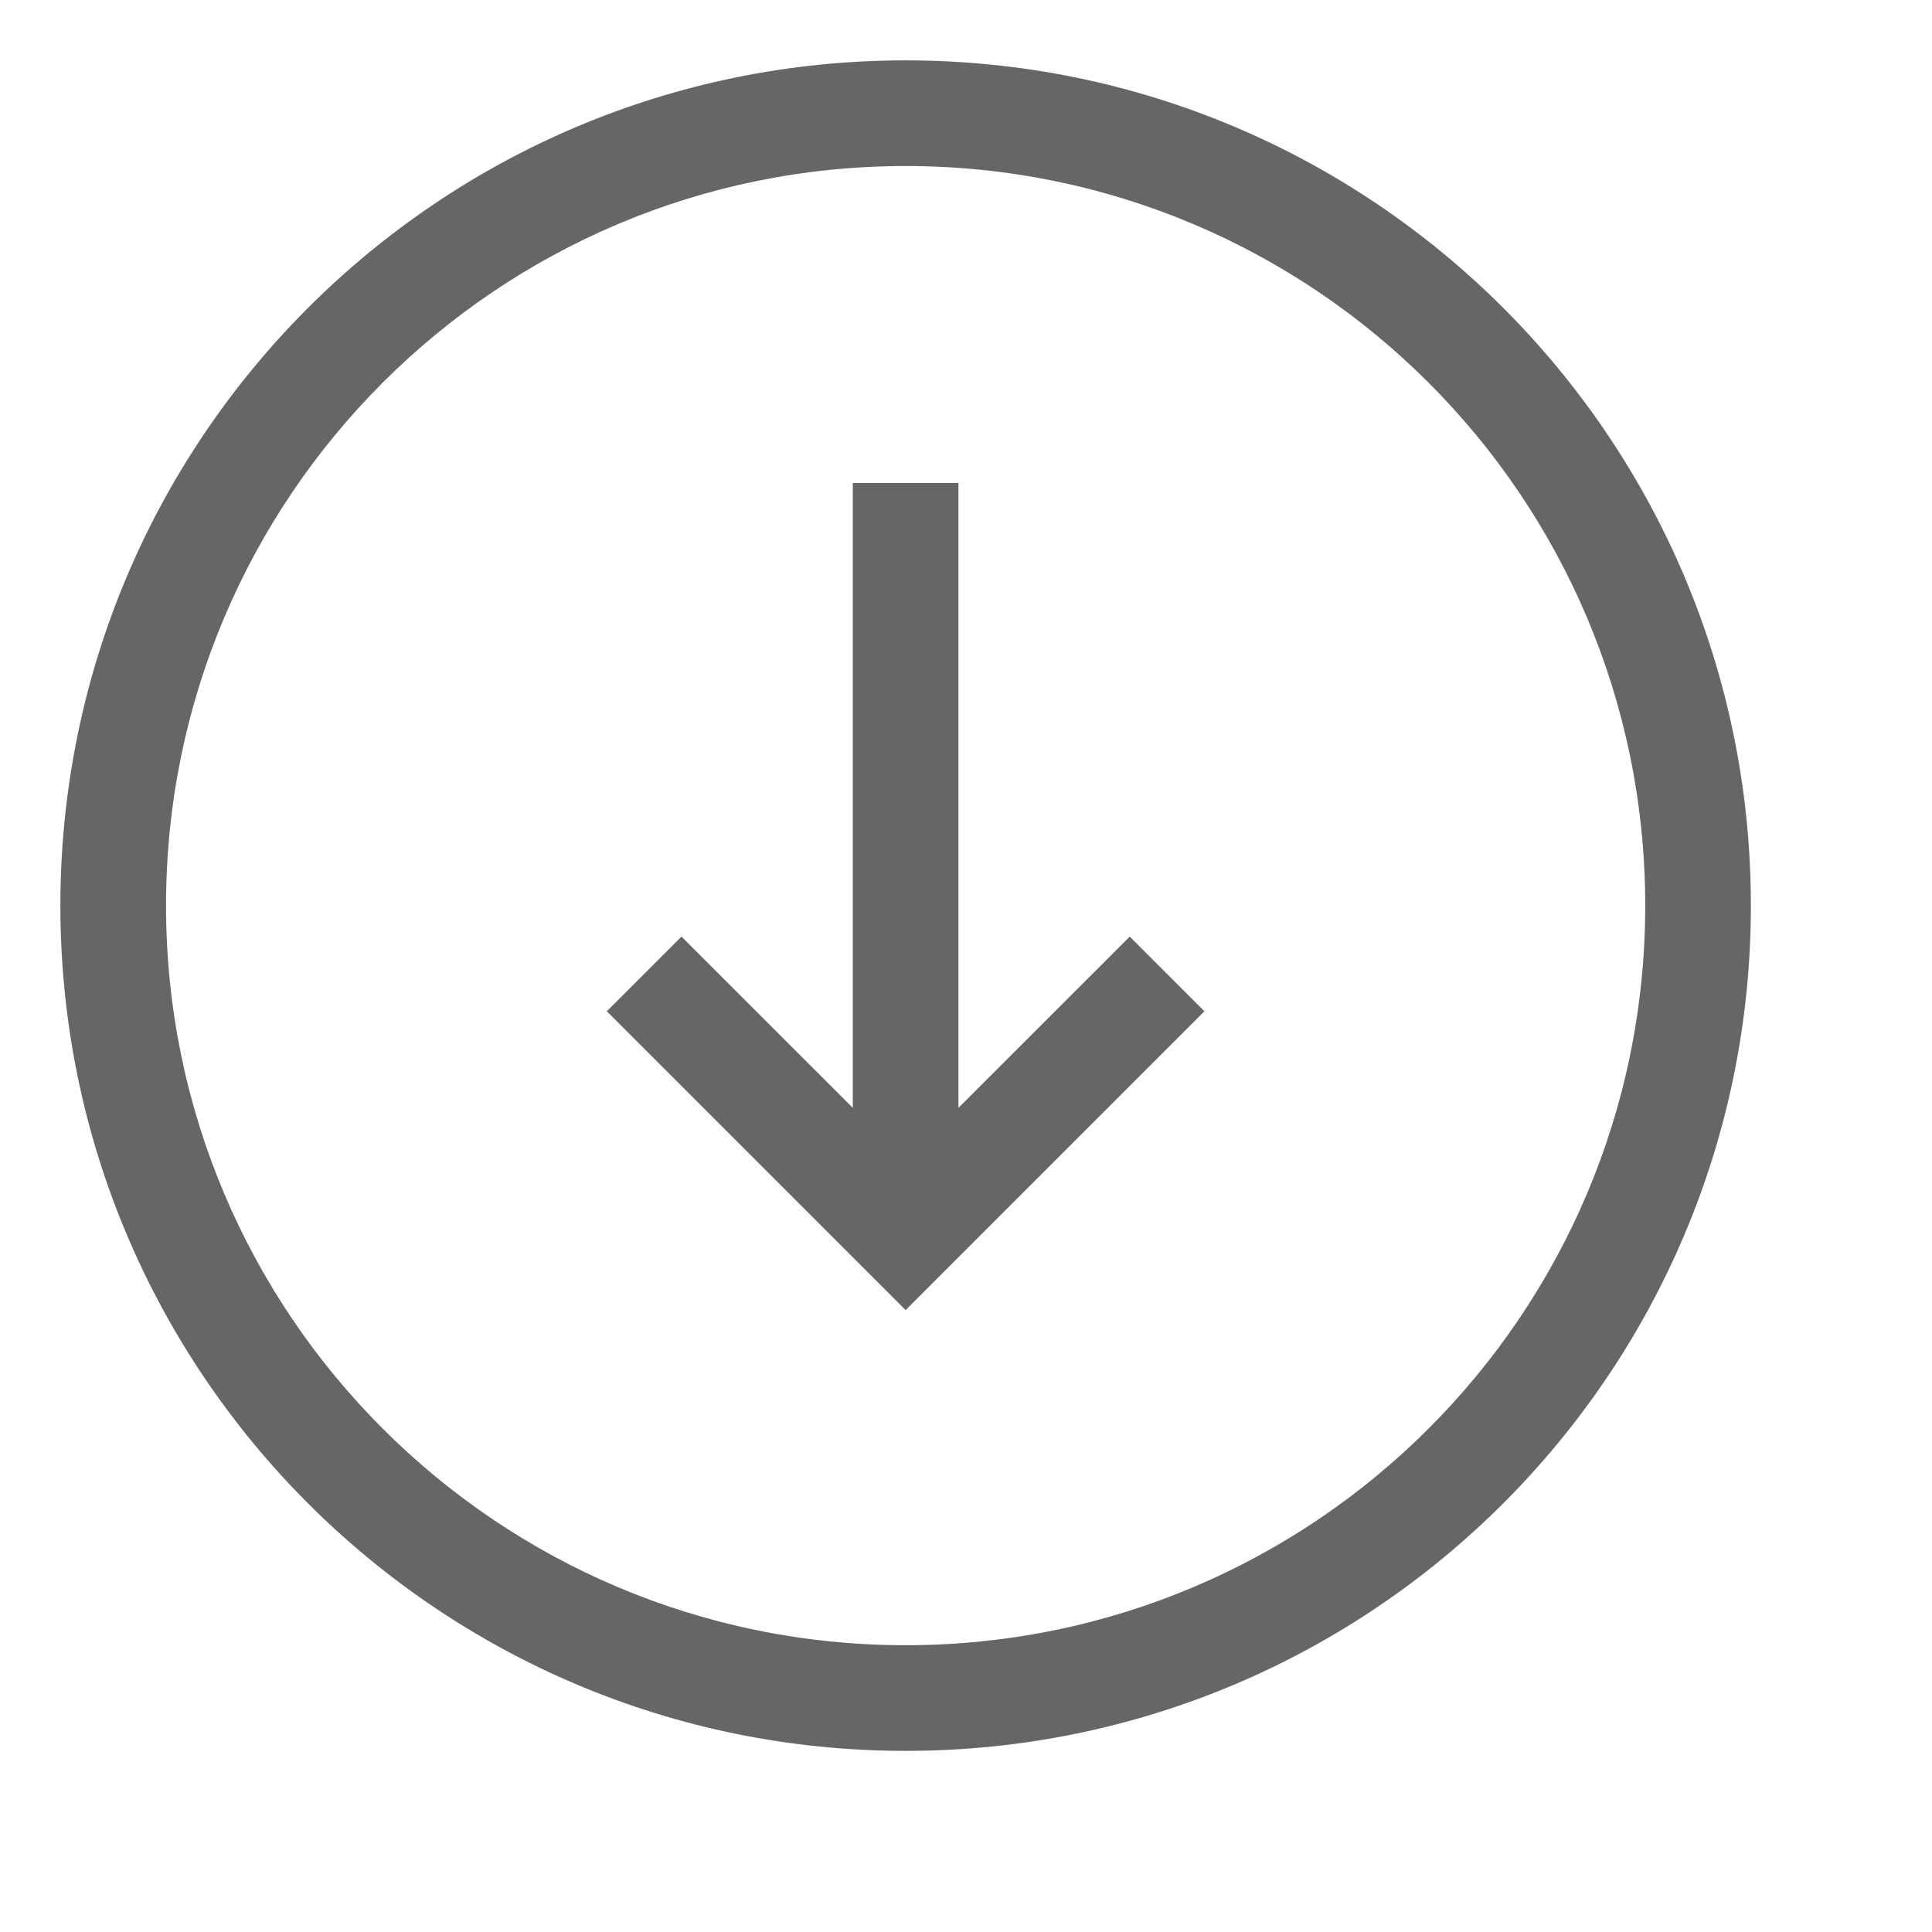
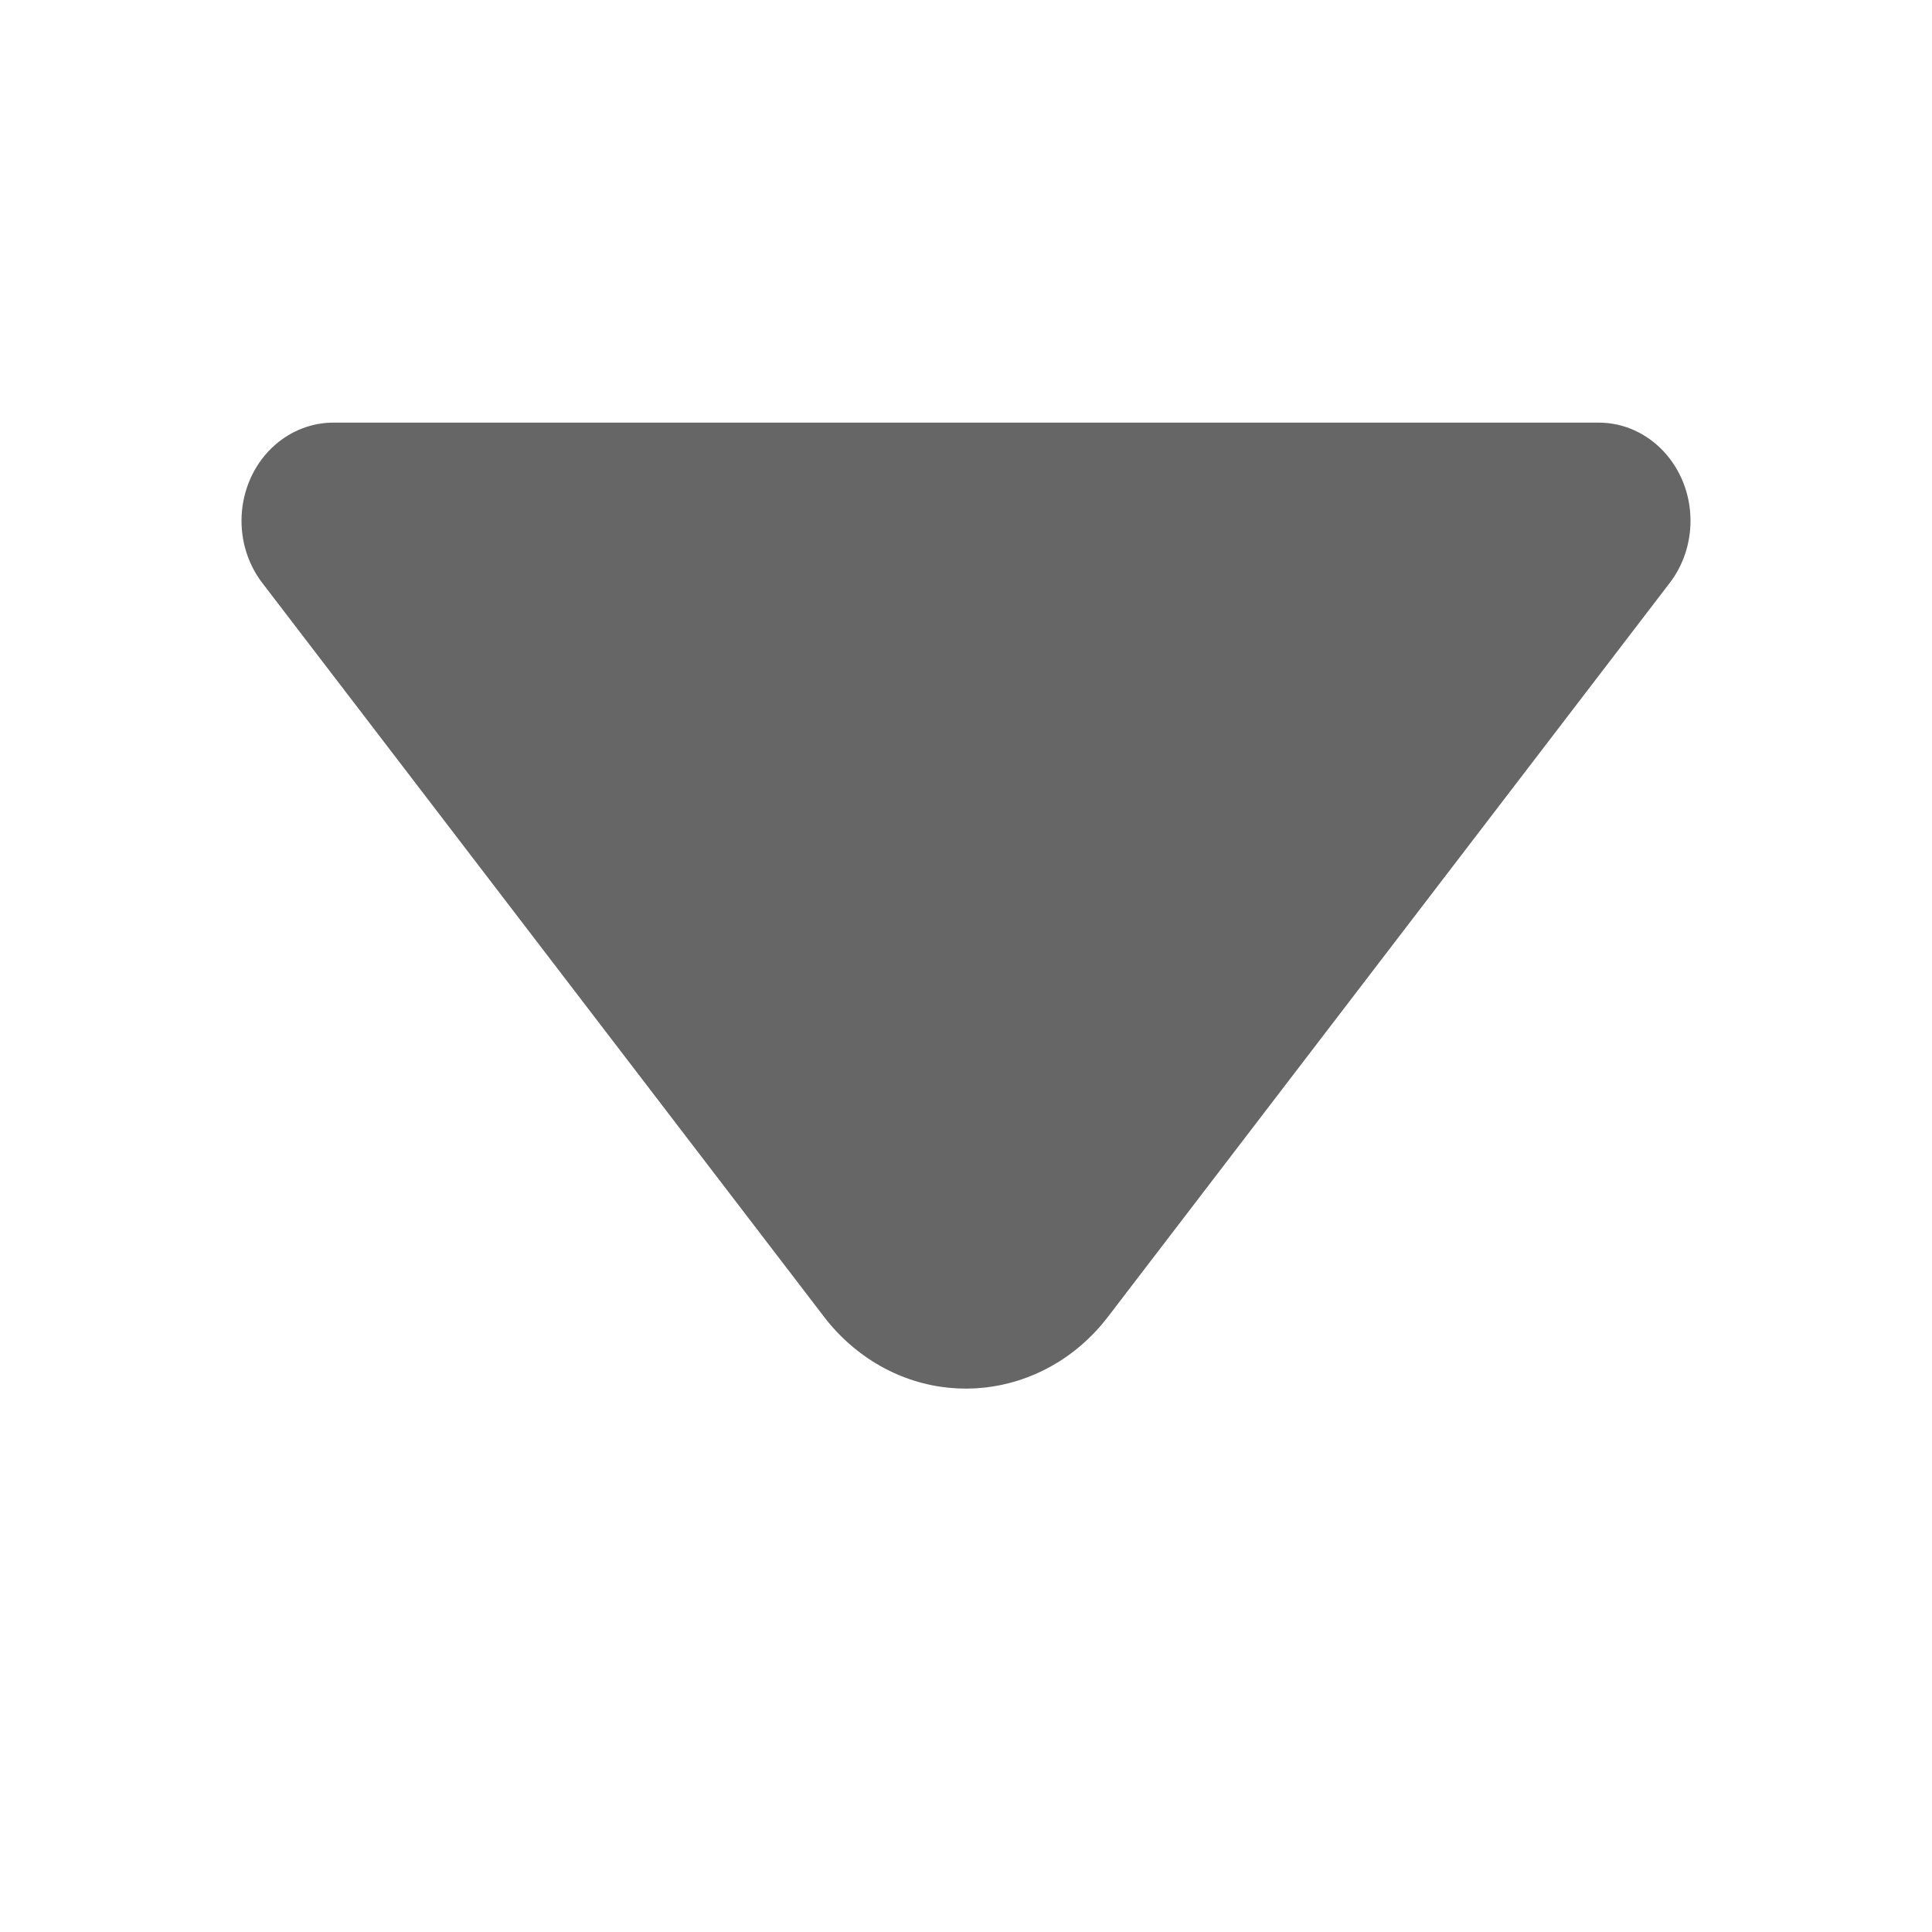
<svg xmlns="http://www.w3.org/2000/svg" width="32px" height="32px" viewBox="0 0 32 32" version="1.1">
-   <g id="1011.排序向下" stroke="none" stroke-width="1" fill="none" fill-rule="evenodd">
-     <g id="编组" transform="translate(1, 1)" fill="#000000" fill-rule="nonzero">
-       <path d="M14,26.25 C20.765,26.25 26.25,20.765 26.25,14 C26.25,7.235 20.765,1.75 14,1.75 C7.235,1.75 1.75,7.235 1.75,14 C1.75,20.765 7.235,26.25 14,26.25 Z M13.125,17.349 L10.288,14.513 L9.051,15.75 L14,20.699 L15.237,19.462 L18.949,15.75 L17.712,14.513 L14.875,17.349 L14.875,7 L13.125,7 L13.125,17.349 Z M14,28 C6.268,28 0,21.732 0,14 C0,6.268 6.268,0 14,0 C21.732,0 28,6.268 28,14 C28,21.732 21.732,28 14,28 Z" id="形状" fill="#666666" />
+   <g id="208.排序下" stroke="none" stroke-width="1" fill="none" fill-rule="evenodd">
+     <g id="排序下" transform="translate(4, 7)" fill="#000000" fill-rule="nonzero">
+       <path d="M1.521,0 C1.17,0 0.83,0.13 0.558,0.367 C-0.092,0.936 -0.188,1.96 0.344,2.655 L9.646,14.807 C9.774,14.975 9.917,15.128 10.074,15.265 C11.374,16.402 13.29,16.197 14.354,14.807 L23.656,2.655 C23.879,2.365 24,2.001 24,1.626 C24,0.728 23.319,0 22.479,0 L1.521,0 Z" id="路径" fill="#666666" />
    </g>
  </g>
</svg>
